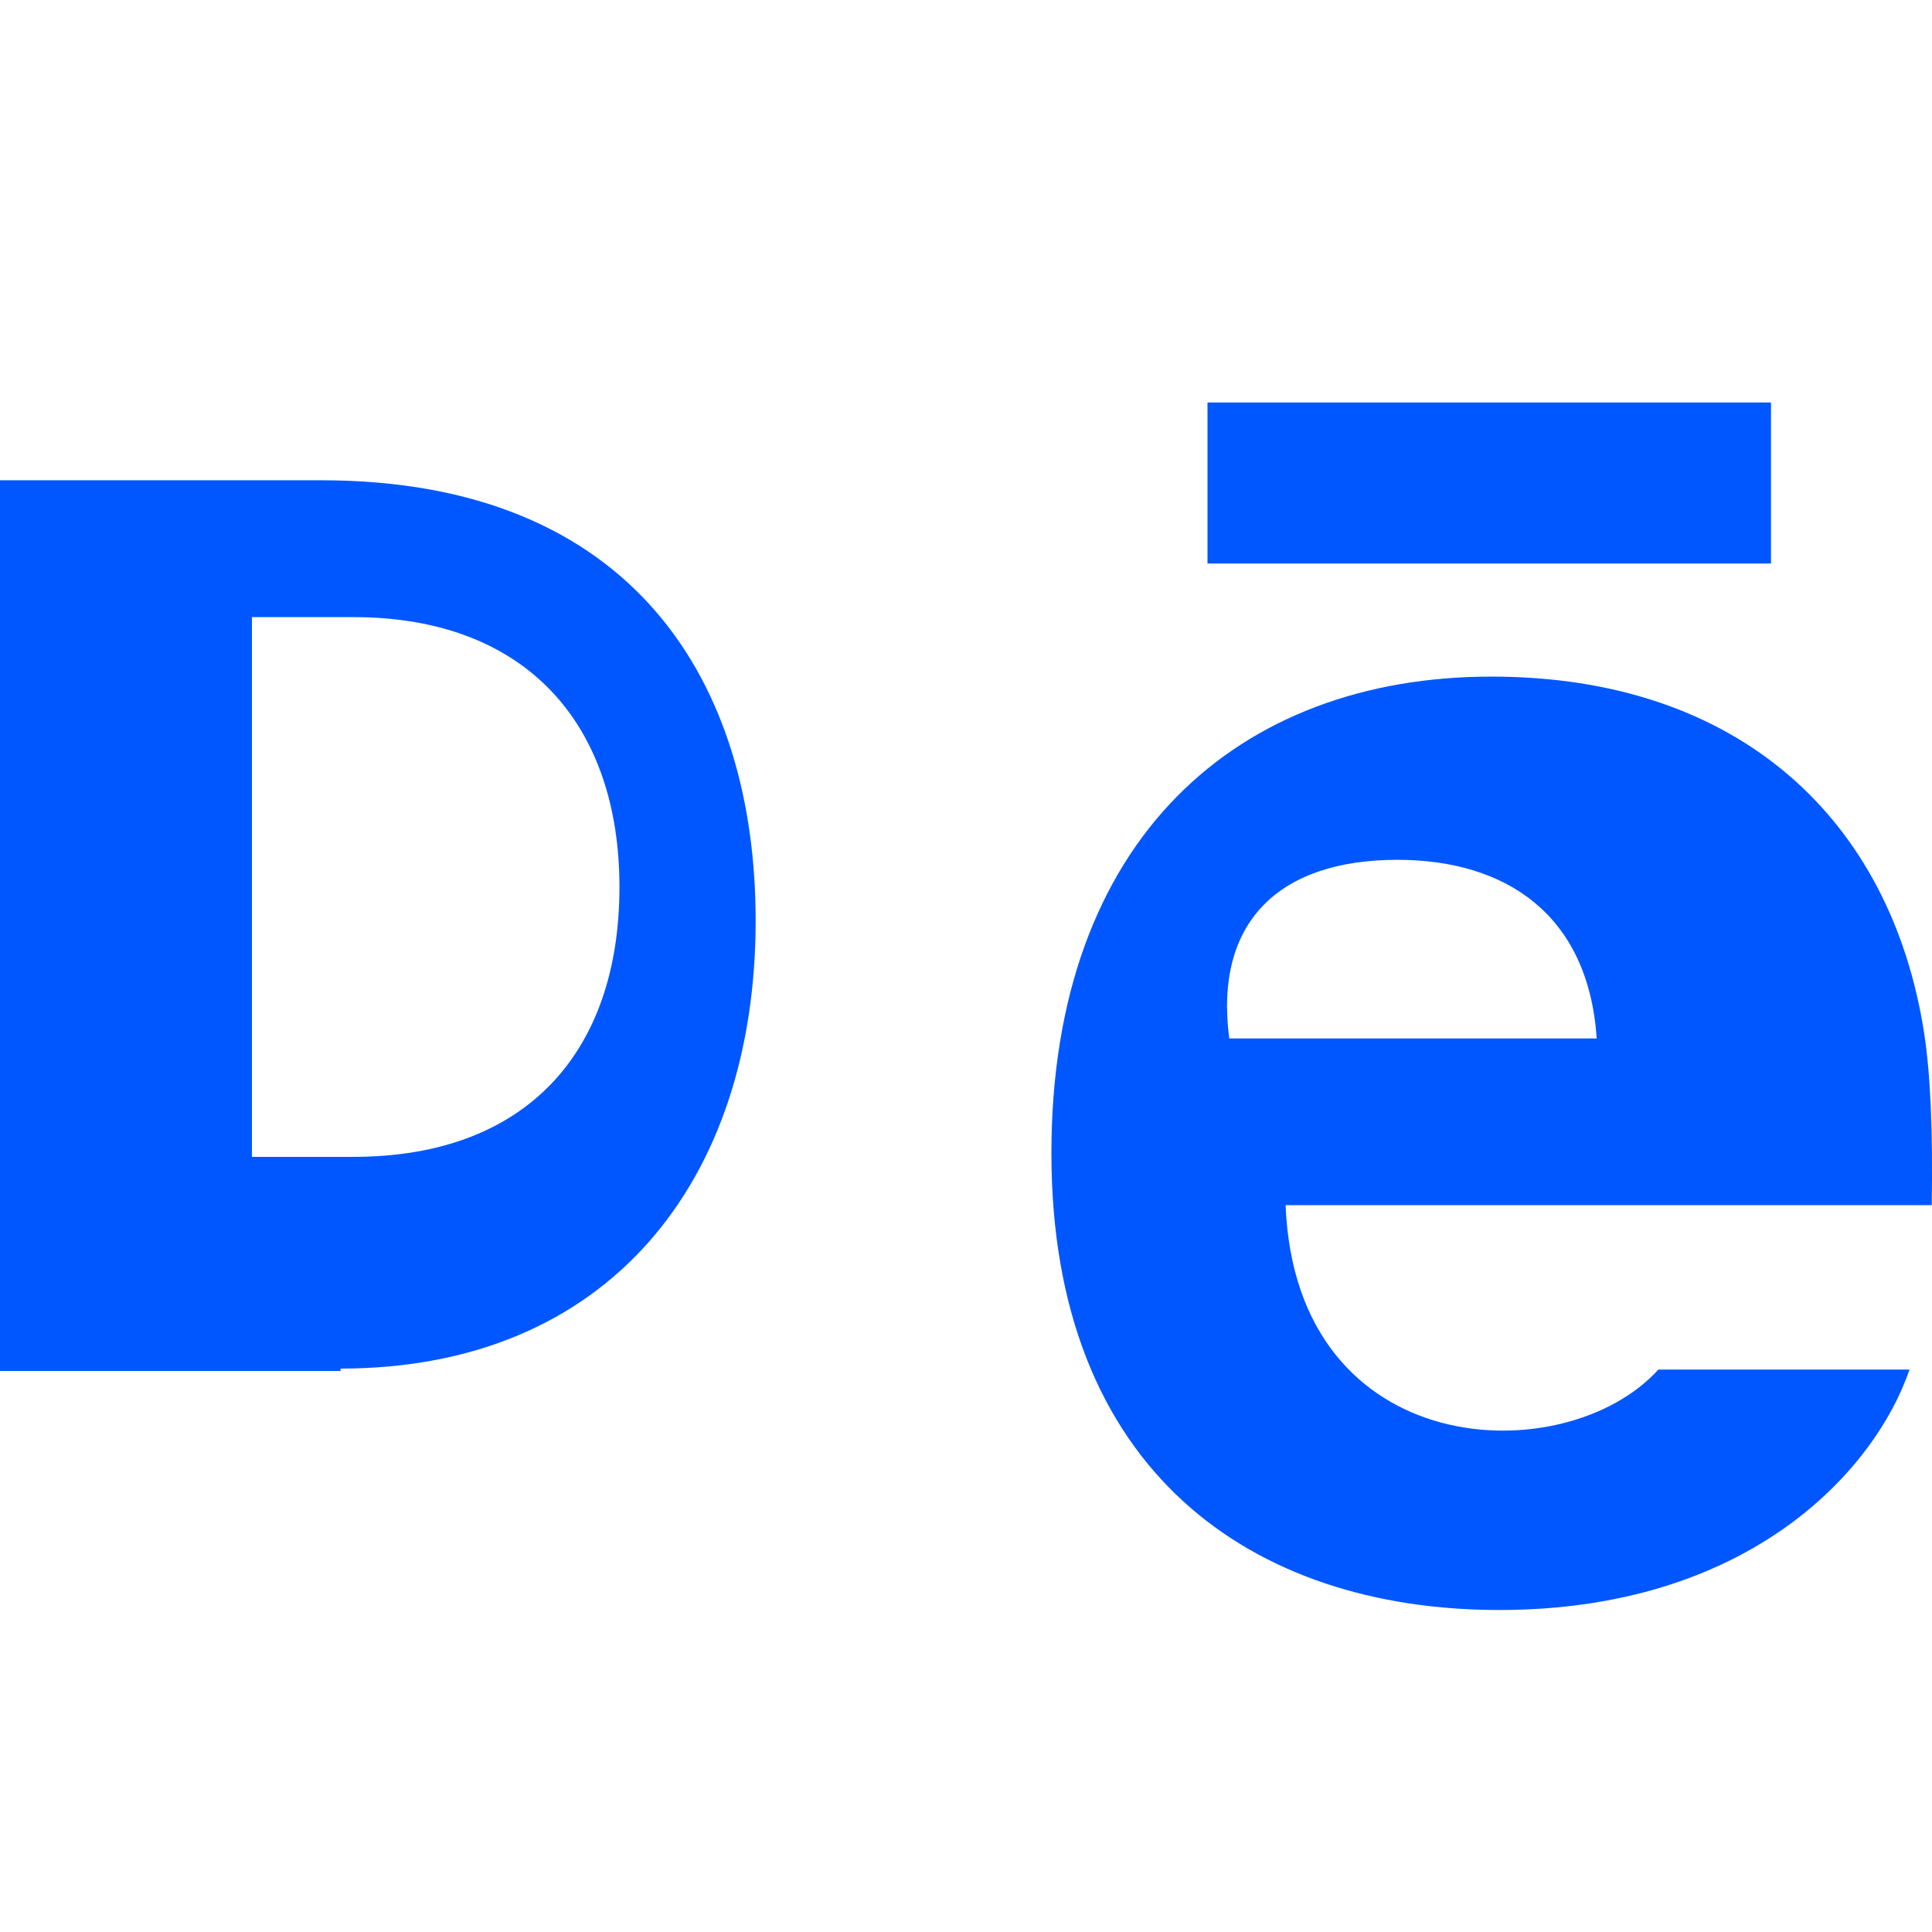
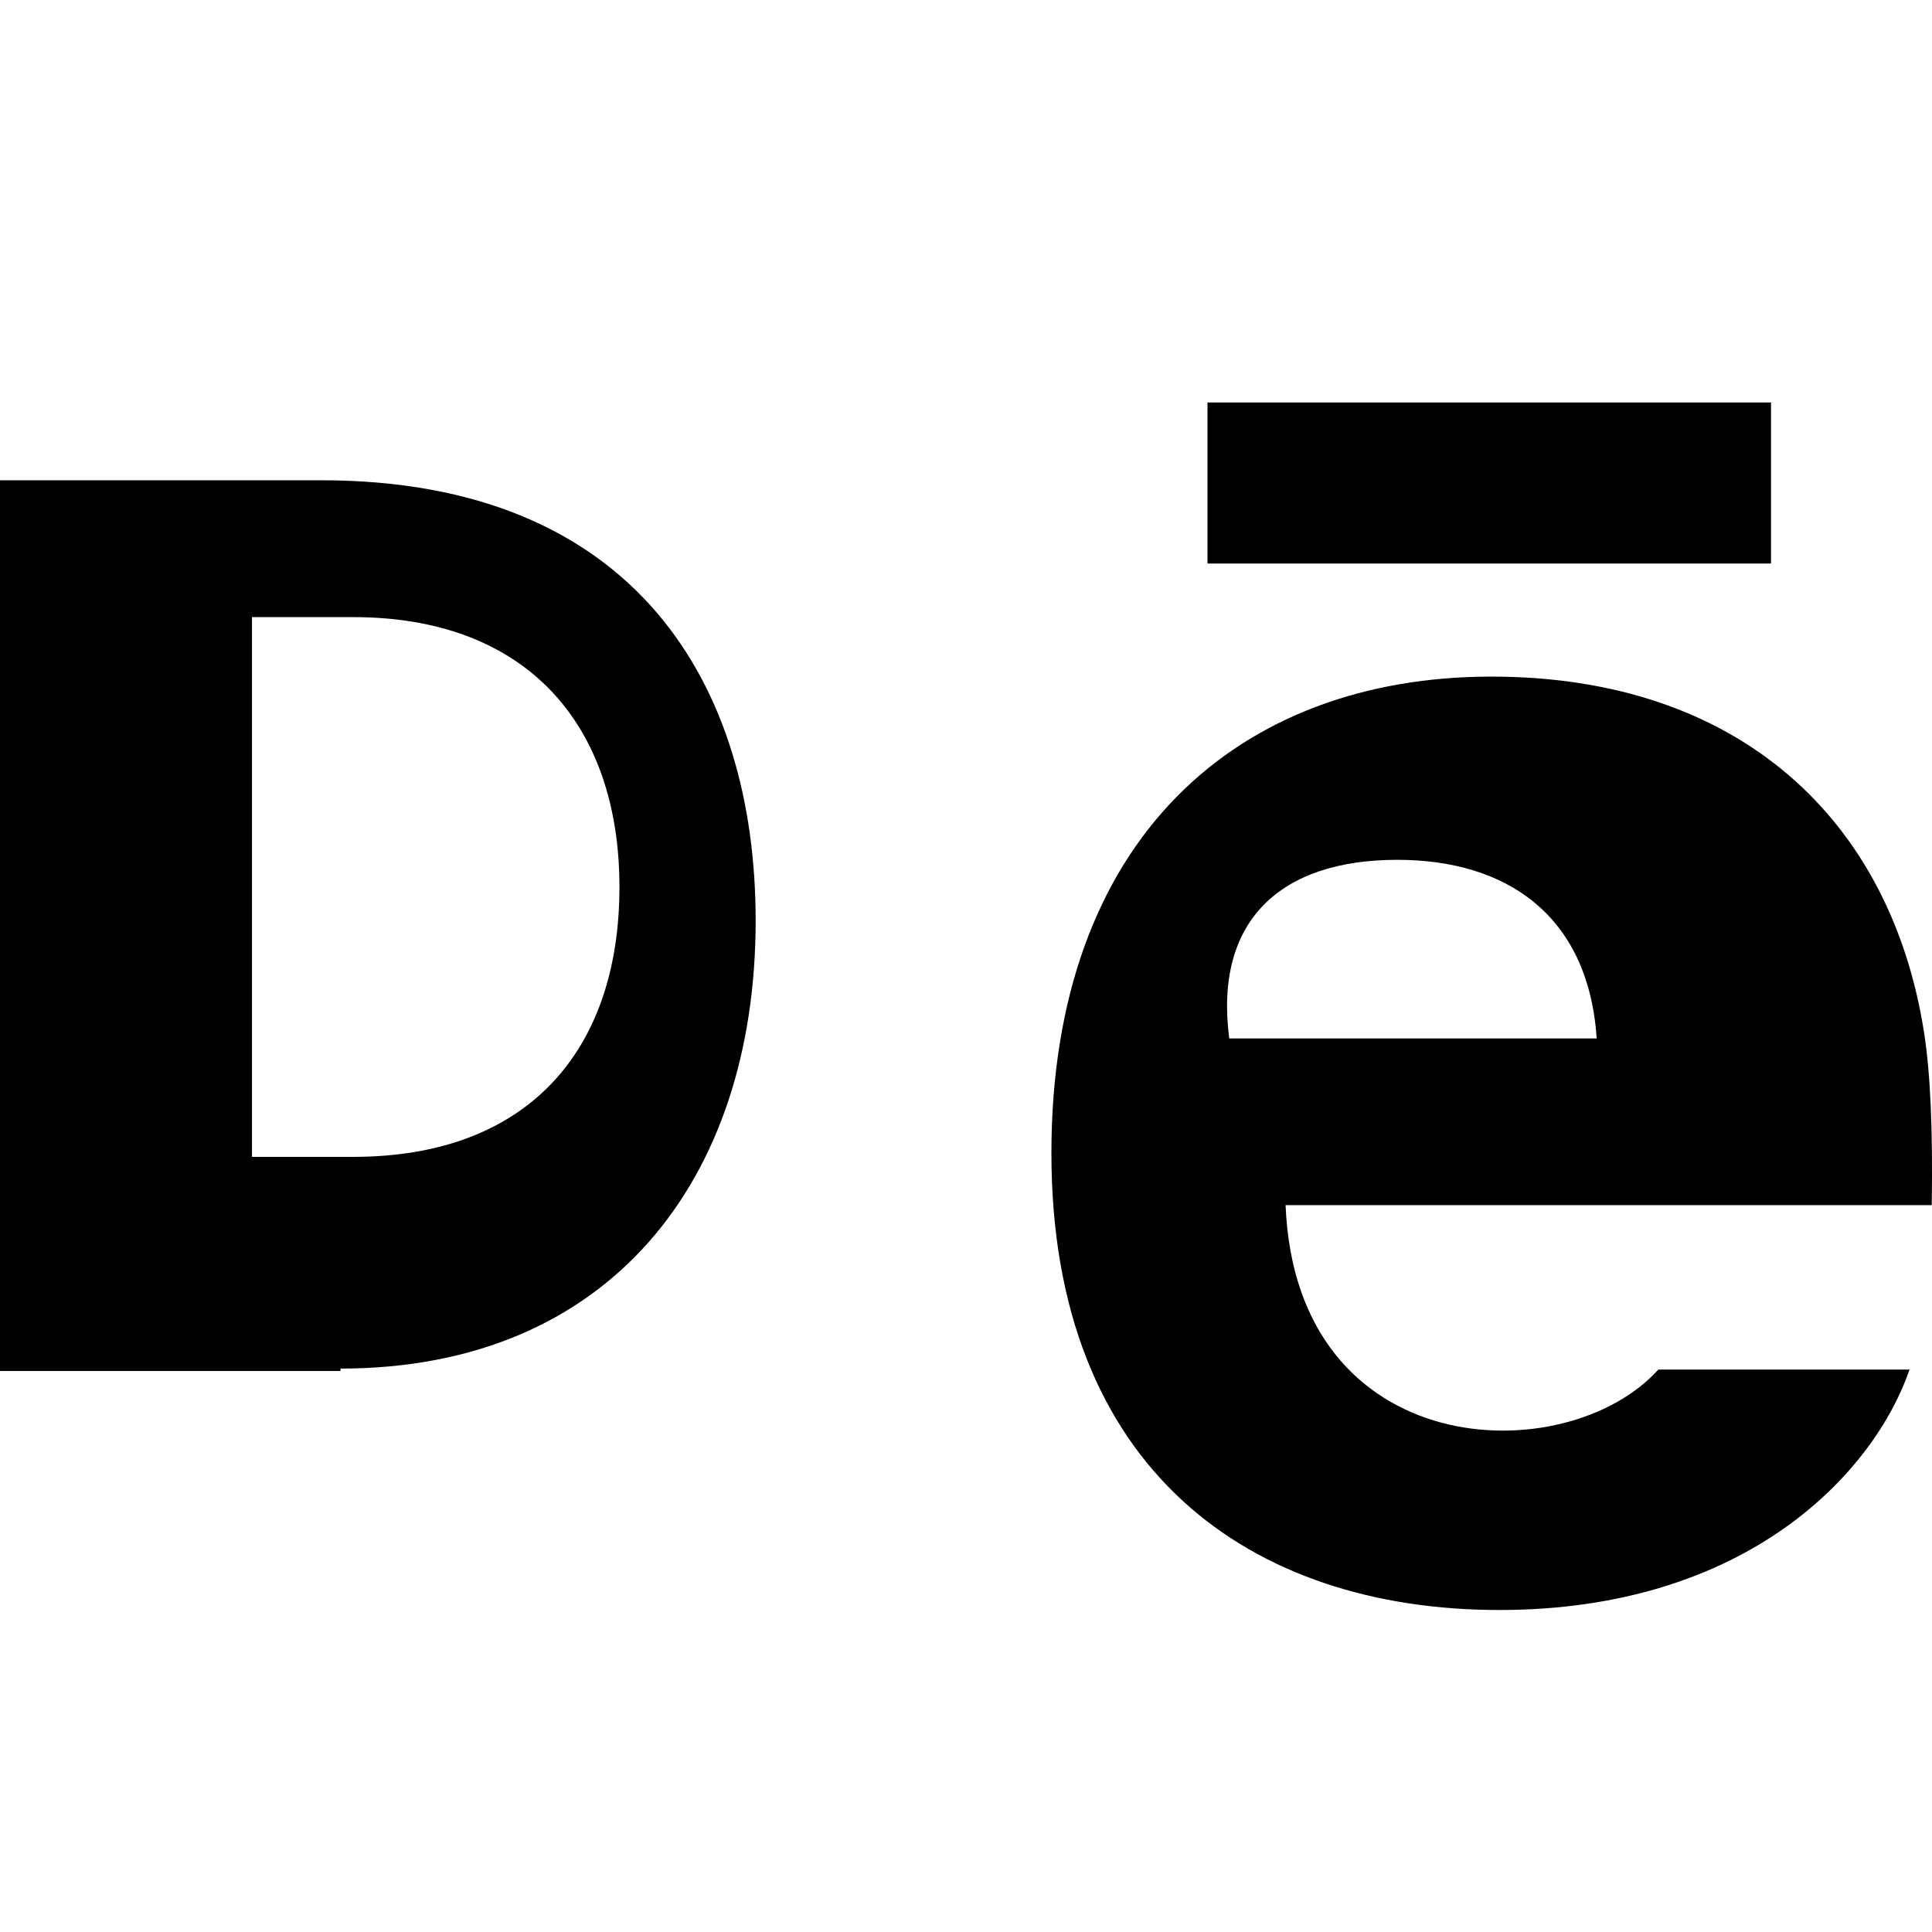
<svg xmlns="http://www.w3.org/2000/svg" viewBox="0 0 24 24" role="img" aria-label="Behance">
-   <path fill="#0057FF" d="M22 7h-7V5h7v2zm1.726 10c-.442 1.297-2.029 3-5.101 3-3.074 0-5.564-1.729-5.564-5.675 0-3.91 2.325-5.92 5.466-5.92 3.082 0 4.964 1.782 5.375 4.426.078.506.109 1.188.095 2.14H15.97c.13 3.211 3.483 3.312 4.631 2.042h3.125zM15.27 12.9h4.565c-.105-1.547-1.136-2.219-2.477-2.219-1.466 0-2.277.768-2.088 2.219zm-11.04 4.131H0V5.966h3.988c3.91 0 5.399 2.546 5.399 5.47 0 3.236-1.83 5.565-5.157 5.565zm.157-9.365H3.13v6.705h1.257c2.17 0 3.308-1.321 3.308-3.352 0-2.003-1.138-3.353-3.308-3.353z" />
+   <path fill="currentColor" d="M22 7h-7V5h7v2zm1.726 10c-.442 1.297-2.029 3-5.101 3-3.074 0-5.564-1.729-5.564-5.675 0-3.91 2.325-5.92 5.466-5.92 3.082 0 4.964 1.782 5.375 4.426.078.506.109 1.188.095 2.14H15.97c.13 3.211 3.483 3.312 4.631 2.042h3.125zM15.27 12.9h4.565c-.105-1.547-1.136-2.219-2.477-2.219-1.466 0-2.277.768-2.088 2.219zm-11.04 4.131H0V5.966h3.988c3.91 0 5.399 2.546 5.399 5.47 0 3.236-1.83 5.565-5.157 5.565zm.157-9.365H3.13v6.705h1.257c2.17 0 3.308-1.321 3.308-3.352 0-2.003-1.138-3.353-3.308-3.353z" />
</svg>
